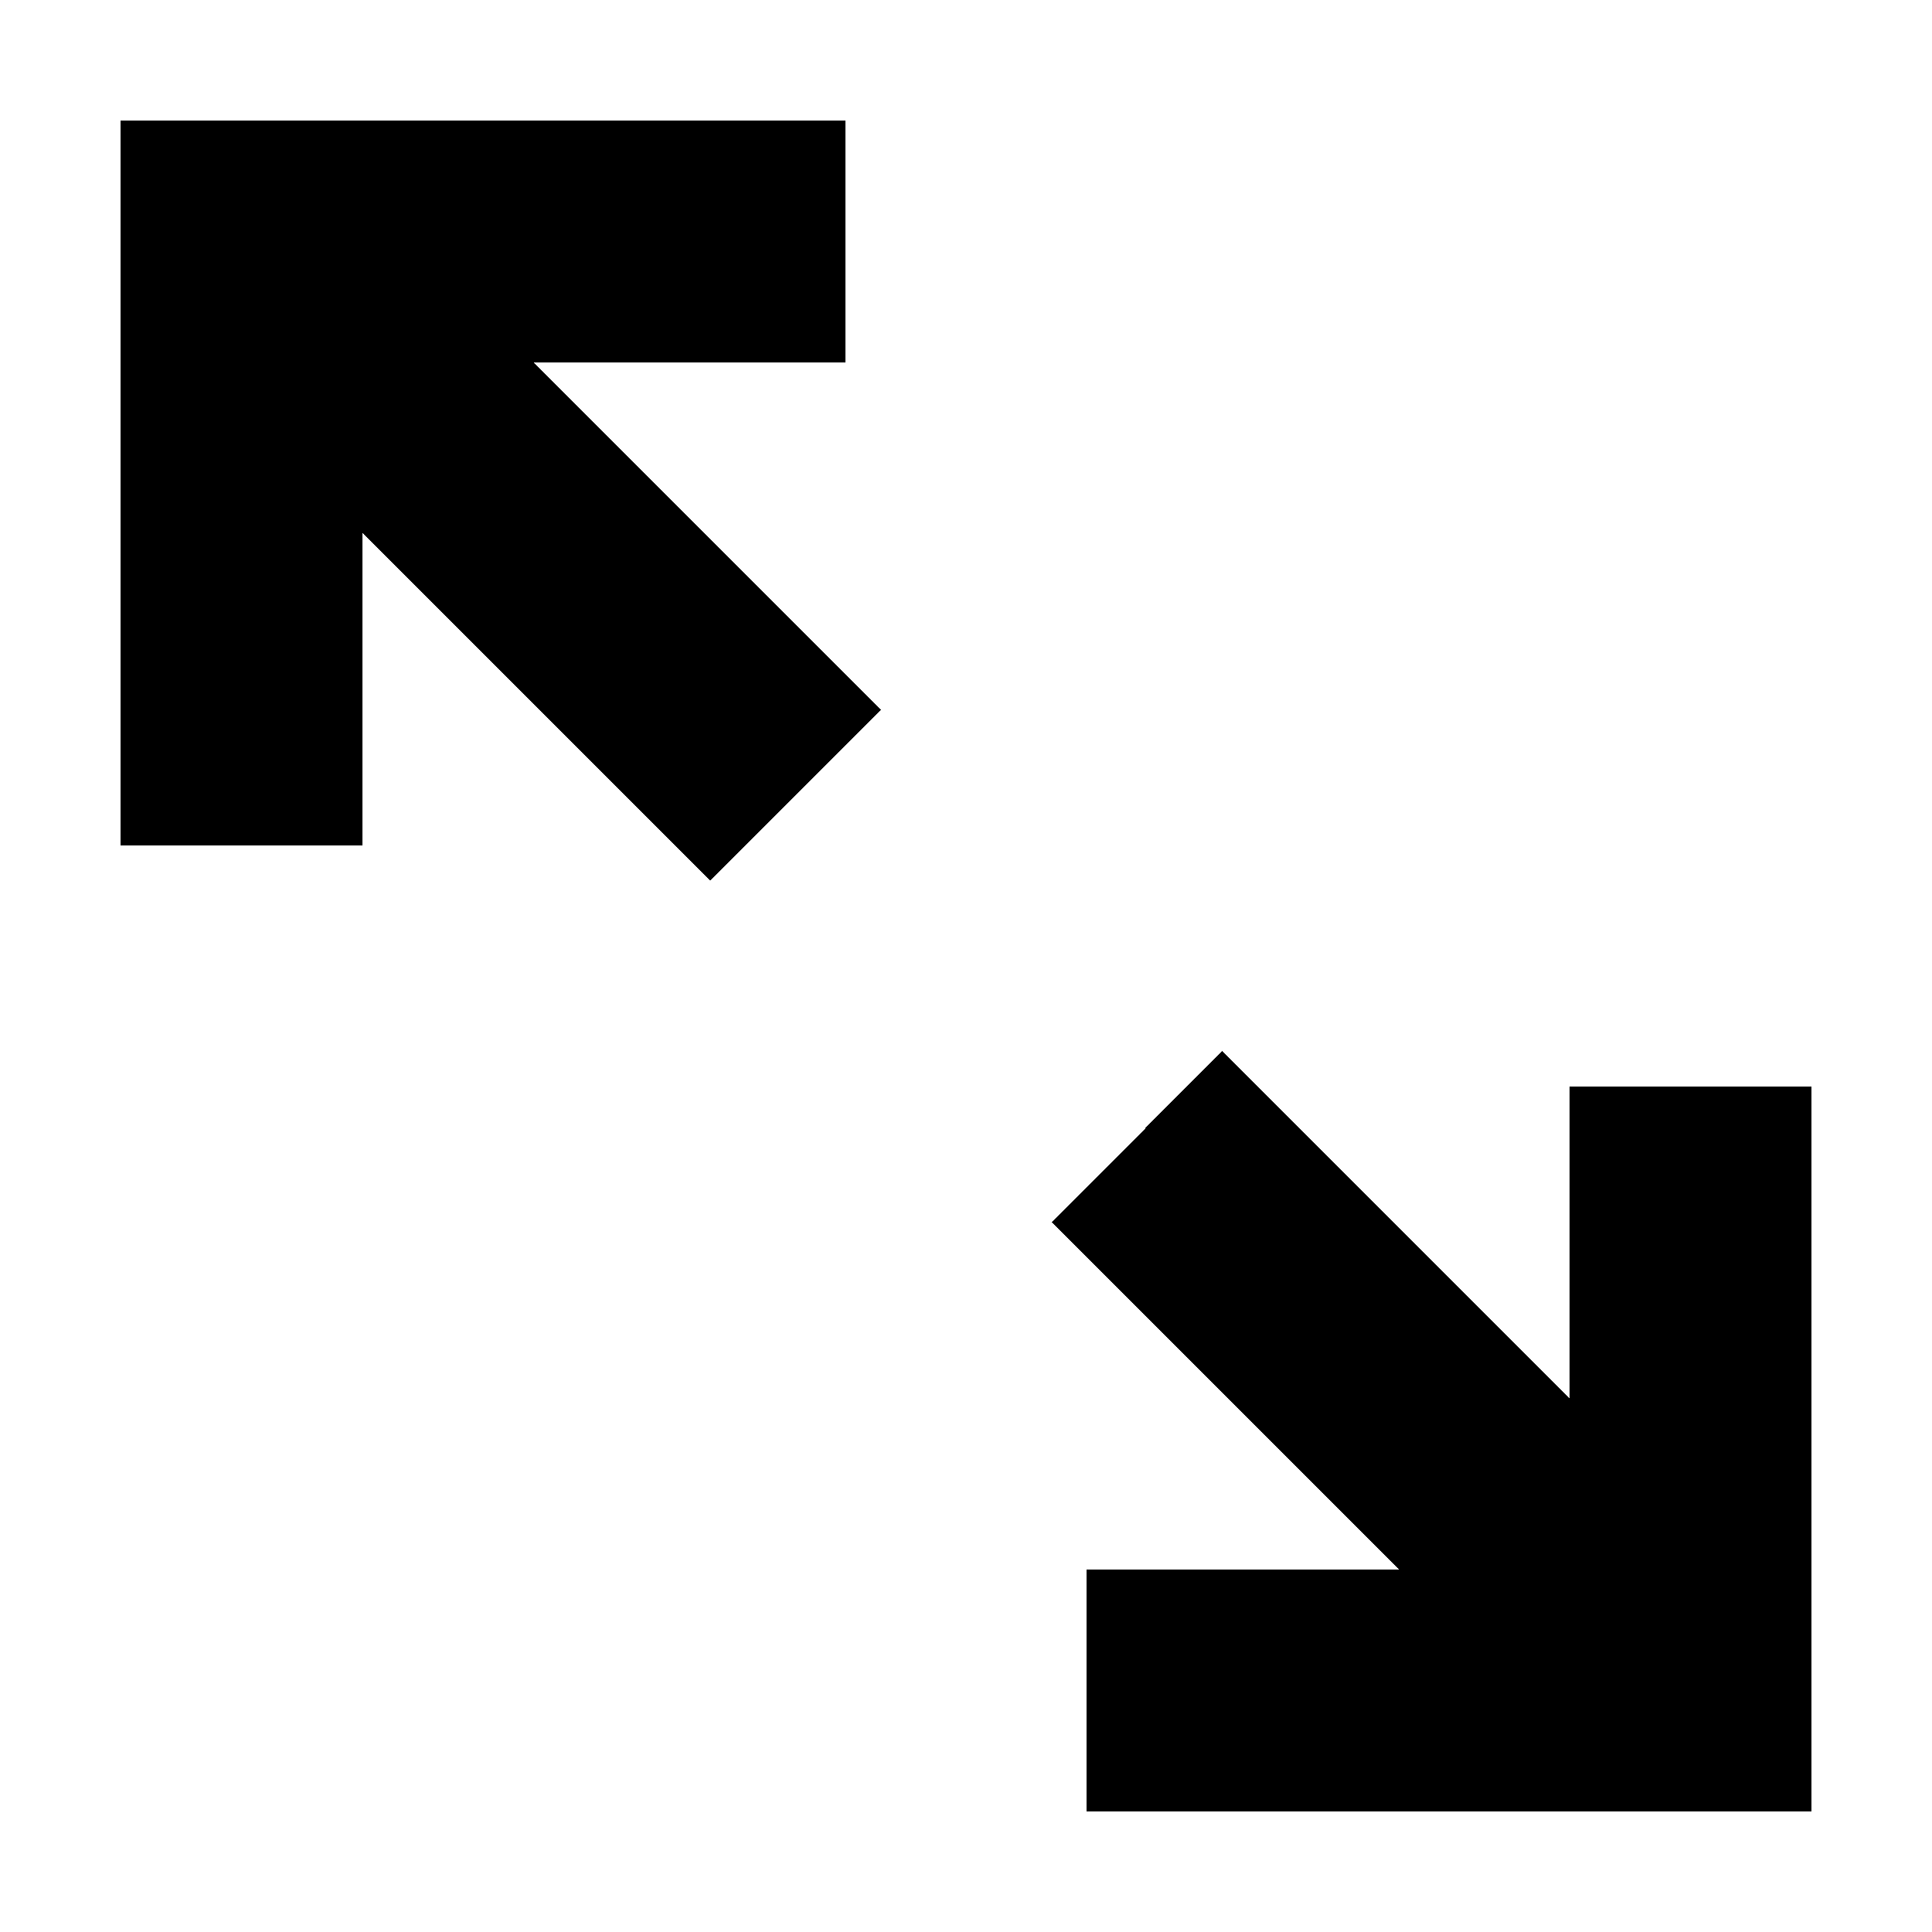
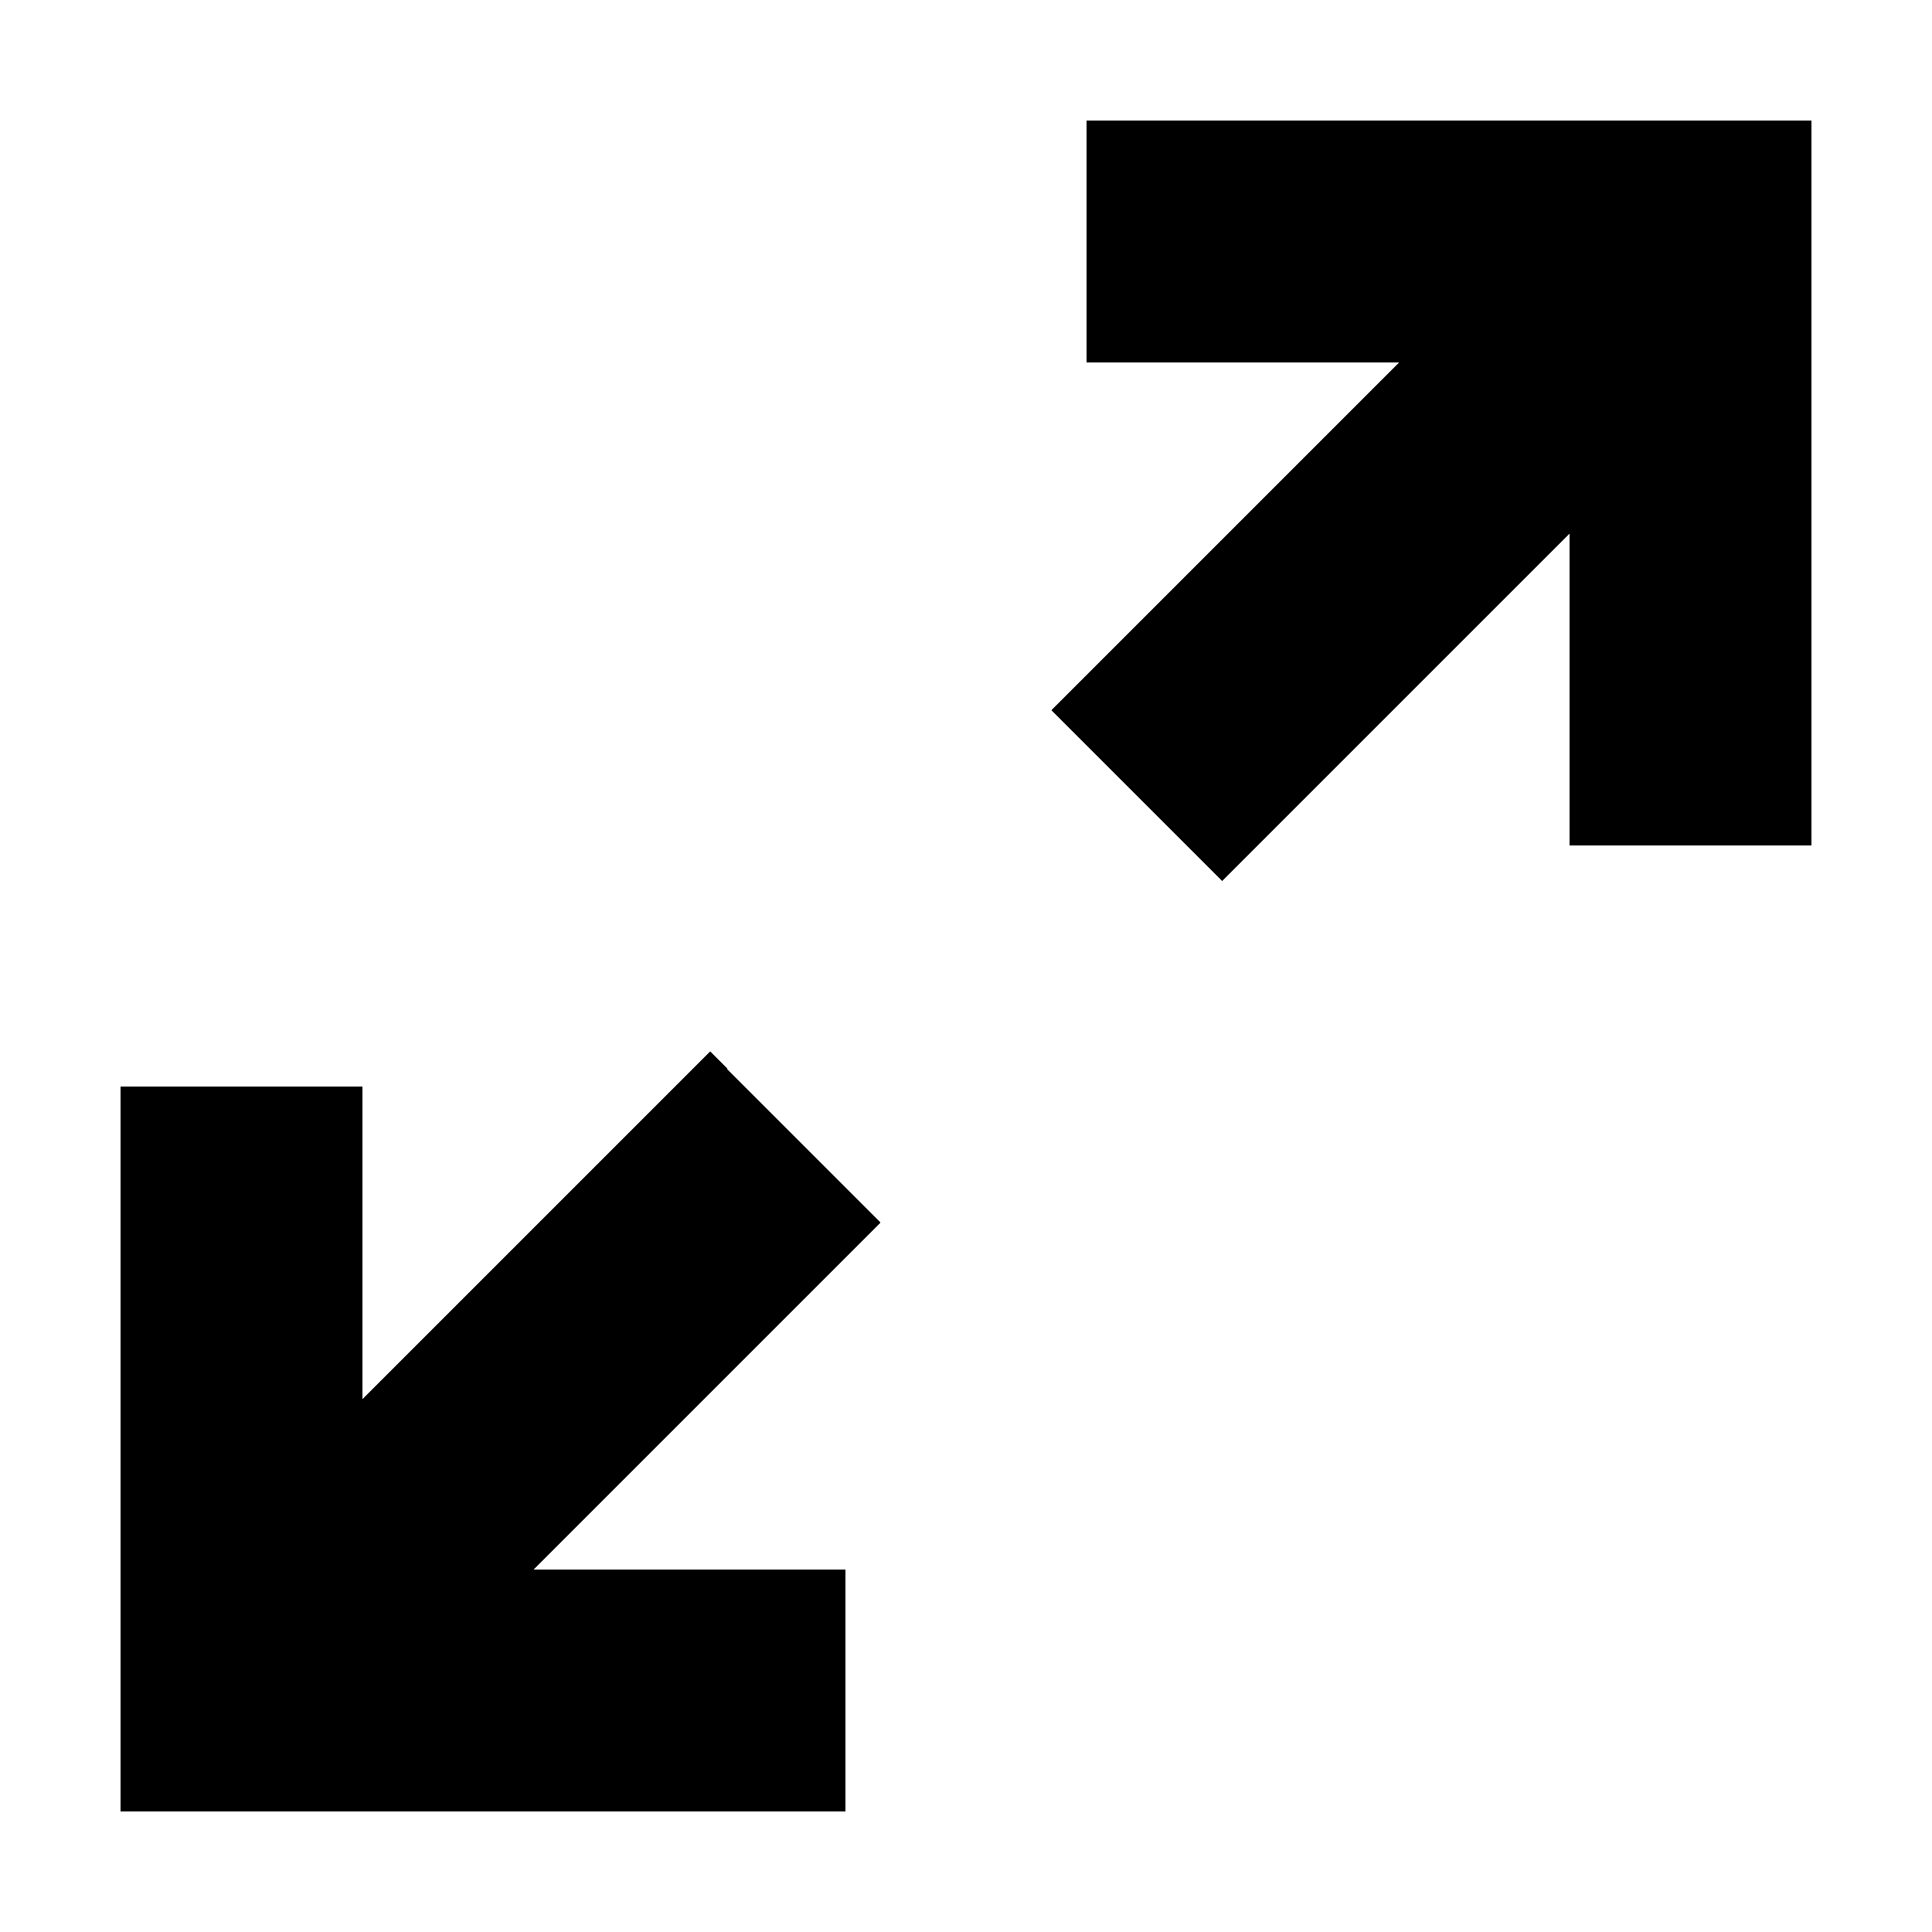
<svg xmlns="http://www.w3.org/2000/svg" xmlns:xlink="http://www.w3.org/1999/xlink" width="16" height="16" id="svg2" version="1.1" shape-rendering="crispEdges">
  <defs id="defs4">
    <linearGradient id="linearGradient5306">
      <stop style="stop-color:#ffffff;stop-opacity:0.099;" offset="0" id="stop5308" />
      <stop style="stop-color:#ffffff;stop-opacity:0;" offset="1" id="stop5310" />
    </linearGradient>
    <linearGradient id="linearGradient5290">
      <stop style="stop-color:#00ffff;stop-opacity:0.098;" offset="0" id="stop5292" />
      <stop id="stop6740" offset="0.5" style="stop-color:#00ff7f;stop-opacity:0.047;" />
      <stop style="stop-color:#00ff00;stop-opacity:0;" offset="1" id="stop5294" />
    </linearGradient>
    <linearGradient id="linearGradient5188">
      <stop style="stop-color:#64b5f6;stop-opacity:0.247;" offset="0" id="stop5198" />
      <stop style="stop-color:#64b5f6;stop-opacity:0;" offset="1" id="stop5192" />
    </linearGradient>
    <linearGradient id="linearGradient3975">
      <stop style="stop-color:#ff5555;stop-opacity:1;" offset="0" id="stop3977" />
    </linearGradient>
    <linearGradient id="linearGradient3969">
      <stop style="stop-color:#87cdde;stop-opacity:1;" offset="0" id="stop3971" />
    </linearGradient>
    <filter id="filter3945" x="0" y="6" width="1.2" style="color-interpolation-filters:sRGB">
      <feDiffuseLighting id="feDiffuseLighting3947" lighting-color="#fdfdfd" surfaceScale="121.495" diffuseConstant="28.448" />
    </filter>
    <filter id="filter3979" style="color-interpolation-filters:sRGB">
      <feFlood flood-opacity="0.2" flood-color="rgb(0,0,0)" result="flood" id="feFlood3981" />
      <feComposite in="flood" in2="SourceGraphic" operator="in" result="composite1" id="feComposite3983" />
      <feGaussianBlur stdDeviation="6" result="blur" id="feGaussianBlur3985" />
      <feOffset dx="0" dy="6" result="offset" id="feOffset3987" />
      <feComposite in="SourceGraphic" in2="offset" operator="over" result="fbSourceGraphic" id="feComposite3989" />
      <feColorMatrix result="fbSourceGraphicAlpha" in="fbSourceGraphic" values="0 0 0 -1 0 0 0 0 -1 0 0 0 0 -1 0 0 0 0 1 0" id="feColorMatrix3991" />
      <feFlood id="feFlood3993" flood-opacity="0.2" flood-color="rgb(0,0,0)" result="flood" in="fbSourceGraphic" />
      <feComposite id="feComposite3995" in2="fbSourceGraphic" in="flood" operator="in" result="composite1" />
      <feGaussianBlur id="feGaussianBlur3997" stdDeviation="6" result="blur" />
      <feOffset id="feOffset3999" dx="0" dy="6" result="offset" />
      <feComposite id="feComposite4001" in2="offset" in="fbSourceGraphic" operator="over" result="composite2" />
    </filter>
    <filter style="color-interpolation-filters:sRGB" id="filter3876">
      <feFlood flood-opacity="0.2" flood-color="rgb(0,0,0)" result="flood" id="feFlood3878" />
      <feComposite in="flood" in2="SourceGraphic" operator="in" result="composite1" id="feComposite3880" />
      <feGaussianBlur stdDeviation="6" result="blur" id="feGaussianBlur3882" />
      <feOffset dx="0" dy="6" result="offset" id="feOffset3884" />
      <feComposite in="SourceGraphic" in2="offset" operator="over" result="fbSourceGraphic" id="feComposite3886" />
      <feColorMatrix result="fbSourceGraphicAlpha" in="fbSourceGraphic" values="0 0 0 -1 0 0 0 0 -1 0 0 0 0 -1 0 0 0 0 1 0" id="feColorMatrix3888" />
      <feFlood id="feFlood3890" flood-opacity="0.397" flood-color="rgb(0,0,0)" result="flood" in="fbSourceGraphic" />
      <feComposite id="feComposite3892" in2="fbSourceGraphic" in="flood" operator="in" result="composite1" />
      <feGaussianBlur id="feGaussianBlur3894" stdDeviation="19.2" result="blur" />
      <feOffset id="feOffset3896" dx="0" dy="6" result="offset" />
      <feComposite id="feComposite3898" in2="offset" in="fbSourceGraphic" operator="over" result="fbSourceGraphic" />
      <feColorMatrix result="fbSourceGraphicAlpha" in="fbSourceGraphic" values="0 0 0 -1 0 0 0 0 -1 0 0 0 0 -1 0 0 0 0 1 0" id="feColorMatrix3900" />
      <feFlood id="feFlood3902" flood-opacity="0.8" flood-color="rgb(0,0,0)" result="flood" in="fbSourceGraphic" />
      <feComposite id="feComposite3904" in2="fbSourceGraphic" in="flood" operator="in" result="composite1" />
      <feGaussianBlur id="feGaussianBlur3906" stdDeviation="19.2" result="blur" />
      <feOffset id="feOffset3908" dx="0" dy="6" result="offset" />
      <feComposite id="feComposite3910" in2="offset" in="fbSourceGraphic" operator="over" result="fbSourceGraphic" />
      <feColorMatrix result="fbSourceGraphicAlpha" in="fbSourceGraphic" values="0 0 0 -1 0 0 0 0 -1 0 0 0 0 -1 0 0 0 0 1 0" id="feColorMatrix3912" />
      <feFlood id="feFlood3914" flood-opacity="0.8" flood-color="rgb(0,0,0)" result="flood" in="fbSourceGraphic" />
      <feComposite id="feComposite3916" in2="fbSourceGraphic" in="flood" operator="in" result="composite1" />
      <feGaussianBlur id="feGaussianBlur3918" stdDeviation="26.1" result="blur" />
      <feOffset id="feOffset3920" dx="0" dy="6" result="offset" />
      <feComposite id="feComposite3922" in2="offset" in="fbSourceGraphic" operator="over" result="fbSourceGraphic" />
      <feColorMatrix result="fbSourceGraphicAlpha" in="fbSourceGraphic" values="0 0 0 -1 0 0 0 0 -1 0 0 0 0 -1 0 0 0 0 1 0" id="feColorMatrix3924" />
      <feFlood id="feFlood3926" flood-opacity="0.8" flood-color="rgb(0,0,0)" result="flood" in="fbSourceGraphic" />
      <feComposite id="feComposite3928" in2="fbSourceGraphic" in="flood" operator="in" result="composite1" />
      <feGaussianBlur id="feGaussianBlur3930" stdDeviation="35.7" result="blur" />
      <feOffset id="feOffset3932" dx="0" dy="6" result="offset" />
      <feComposite id="feComposite3934" in2="offset" in="fbSourceGraphic" operator="over" result="fbSourceGraphic" />
      <feColorMatrix result="fbSourceGraphicAlpha" in="fbSourceGraphic" values="0 0 0 -1 0 0 0 0 -1 0 0 0 0 -1 0 0 0 0 1 0" id="feColorMatrix3936" />
      <feFlood id="feFlood3938" flood-opacity="0.8" flood-color="rgb(0,0,0)" result="flood" in="fbSourceGraphic" />
      <feComposite id="feComposite3940" in2="fbSourceGraphic" in="flood" operator="in" result="composite1" />
      <feGaussianBlur id="feGaussianBlur3942" stdDeviation="6" result="blur" />
      <feOffset id="feOffset3944" dx="0" dy="6" result="offset" />
      <feComposite id="feComposite3946" in2="offset" in="fbSourceGraphic" operator="over" result="fbSourceGraphic" />
      <feColorMatrix result="fbSourceGraphicAlpha" in="fbSourceGraphic" values="0 0 0 -1 0 0 0 0 -1 0 0 0 0 -1 0 0 0 0 1 0" id="feColorMatrix3948" />
      <feFlood id="feFlood3950" flood-opacity="0.8" flood-color="rgb(0,0,0)" result="flood" in="fbSourceGraphic" />
      <feComposite id="feComposite3952" in2="fbSourceGraphic" in="flood" operator="in" result="composite1" />
      <feGaussianBlur id="feGaussianBlur3954" stdDeviation="21.7" result="blur" />
      <feOffset id="feOffset3956" dx="0" dy="6" result="offset" />
      <feComposite id="feComposite3958" in2="offset" in="fbSourceGraphic" operator="over" result="fbSourceGraphic" />
      <feColorMatrix result="fbSourceGraphicAlpha" in="fbSourceGraphic" values="0 0 0 -1 0 0 0 0 -1 0 0 0 0 -1 0 0 0 0 1 0" id="feColorMatrix3960" />
      <feFlood id="feFlood3962" flood-opacity="0.8" flood-color="rgb(0,0,0)" result="flood" in="fbSourceGraphic" />
      <feComposite id="feComposite3964" in2="fbSourceGraphic" in="flood" operator="in" result="composite1" />
      <feGaussianBlur id="feGaussianBlur3966" stdDeviation="21.7" result="blur" />
      <feOffset id="feOffset3968" dx="0" dy="1.9" result="offset" />
      <feComposite id="feComposite3970" in2="offset" in="fbSourceGraphic" operator="over" result="fbSourceGraphic" />
      <feColorMatrix result="fbSourceGraphicAlpha" in="fbSourceGraphic" values="0 0 0 -1 0 0 0 0 -1 0 0 0 0 -1 0 0 0 0 1 0" id="feColorMatrix3972" />
      <feFlood id="feFlood3974" flood-opacity="0.8" flood-color="rgb(0,0,0)" result="flood" in="fbSourceGraphic" />
      <feComposite id="feComposite3976" in2="fbSourceGraphic" in="flood" operator="in" result="composite1" />
      <feGaussianBlur id="feGaussianBlur3978" stdDeviation="21.7" result="blur" />
      <feOffset id="feOffset3980" dx="3.6" dy="1.9" result="offset" />
      <feComposite id="feComposite3982" in2="offset" in="fbSourceGraphic" operator="over" result="fbSourceGraphic" />
      <feColorMatrix result="fbSourceGraphicAlpha" in="fbSourceGraphic" values="0 0 0 -1 0 0 0 0 -1 0 0 0 0 -1 0 0 0 0 1 0" id="feColorMatrix3984" />
      <feFlood id="feFlood3986" flood-opacity="0.8" flood-color="rgb(0,0,0)" result="flood" in="fbSourceGraphic" />
      <feComposite id="feComposite3988" in2="fbSourceGraphic" in="flood" operator="in" result="composite1" />
      <feGaussianBlur id="feGaussianBlur3990" stdDeviation="21.7" result="blur" />
      <feOffset id="feOffset3992" dx="9.6" dy="1.9" result="offset" />
      <feComposite id="feComposite3994" in2="offset" in="fbSourceGraphic" operator="over" result="fbSourceGraphic" />
      <feColorMatrix result="fbSourceGraphicAlpha" in="fbSourceGraphic" values="0 0 0 -1 0 0 0 0 -1 0 0 0 0 -1 0 0 0 0 1 0" id="feColorMatrix3996" />
      <feFlood id="feFlood3998" flood-opacity="0.8" flood-color="rgb(0,0,0)" result="flood" in="fbSourceGraphic" />
      <feComposite id="feComposite4000" in2="fbSourceGraphic" in="flood" operator="in" result="composite1" />
      <feGaussianBlur id="feGaussianBlur4002" stdDeviation="21.7" result="blur" />
      <feOffset id="feOffset4004" dx="1.2" dy="1.9" result="offset" />
      <feComposite id="feComposite4006" in2="offset" in="fbSourceGraphic" operator="over" result="fbSourceGraphic" />
      <feColorMatrix result="fbSourceGraphicAlpha" in="fbSourceGraphic" values="0 0 0 -1 0 0 0 0 -1 0 0 0 0 -1 0 0 0 0 1 0" id="feColorMatrix4008" />
      <feFlood id="feFlood4010" flood-opacity="0.8" flood-color="rgb(0,0,0)" result="flood" in="fbSourceGraphic" />
      <feComposite id="feComposite4012" in2="fbSourceGraphic" in="flood" operator="in" result="composite1" />
      <feGaussianBlur id="feGaussianBlur4014" stdDeviation="21.7" result="blur" />
      <feOffset id="feOffset4016" dx="-1.4" dy="1.9" result="offset" />
      <feComposite id="feComposite4018" in2="offset" in="fbSourceGraphic" operator="over" result="fbSourceGraphic" />
      <feColorMatrix result="fbSourceGraphicAlpha" in="fbSourceGraphic" values="0 0 0 -1 0 0 0 0 -1 0 0 0 0 -1 0 0 0 0 1 0" id="feColorMatrix4020" />
      <feFlood id="feFlood4022" flood-opacity="0.8" flood-color="rgb(0,0,0)" result="flood" in="fbSourceGraphic" />
      <feComposite id="feComposite4024" in2="fbSourceGraphic" in="flood" operator="in" result="composite1" />
      <feGaussianBlur id="feGaussianBlur4026" stdDeviation="21.7" result="blur" />
      <feOffset id="feOffset4028" dx="0.3" dy="1.9" result="offset" />
      <feComposite id="feComposite4030" in2="offset" in="fbSourceGraphic" operator="over" result="fbSourceGraphic" />
      <feColorMatrix result="fbSourceGraphicAlpha" in="fbSourceGraphic" values="0 0 0 -1 0 0 0 0 -1 0 0 0 0 -1 0 0 0 0 1 0" id="feColorMatrix4032" />
      <feFlood id="feFlood4034" flood-opacity="0.8" flood-color="rgb(0,0,0)" result="flood" in="fbSourceGraphic" />
      <feComposite id="feComposite4036" in2="fbSourceGraphic" in="flood" operator="in" result="composite1" />
      <feGaussianBlur id="feGaussianBlur4038" stdDeviation="21.7" result="blur" />
      <feOffset id="feOffset4040" dx="-8.04912e-16" dy="1.9" result="offset" />
      <feComposite id="feComposite4042" in2="offset" in="fbSourceGraphic" operator="over" result="fbSourceGraphic" />
      <feColorMatrix result="fbSourceGraphicAlpha" in="fbSourceGraphic" values="0 0 0 -1 0 0 0 0 -1 0 0 0 0 -1 0 0 0 0 1 0" id="feColorMatrix4044" />
      <feFlood id="feFlood4046" flood-opacity="0.8" flood-color="rgb(0,0,0)" result="flood" in="fbSourceGraphic" />
      <feComposite id="feComposite4048" in2="fbSourceGraphic" in="flood" operator="in" result="composite1" />
      <feGaussianBlur id="feGaussianBlur4050" stdDeviation="21.7" result="blur" />
      <feOffset id="feOffset4052" dx="-8.04912e-16" dy="3.6" result="offset" />
      <feComposite id="feComposite4054" in2="offset" in="fbSourceGraphic" operator="over" result="fbSourceGraphic" />
      <feColorMatrix result="fbSourceGraphicAlpha" in="fbSourceGraphic" values="0 0 0 -1 0 0 0 0 -1 0 0 0 0 -1 0 0 0 0 1 0" id="feColorMatrix4056" />
      <feFlood id="feFlood4058" flood-opacity="0.8" flood-color="rgb(0,0,0)" result="flood" in="fbSourceGraphic" />
      <feComposite id="feComposite4060" in2="fbSourceGraphic" in="flood" operator="in" result="composite1" />
      <feGaussianBlur id="feGaussianBlur4062" stdDeviation="6" result="blur" />
      <feOffset id="feOffset4064" dx="-8.04912e-16" dy="3.6" result="offset" />
      <feComposite id="feComposite4066" in2="offset" in="fbSourceGraphic" operator="over" result="fbSourceGraphic" />
      <feColorMatrix result="fbSourceGraphicAlpha" in="fbSourceGraphic" values="0 0 0 -1 0 0 0 0 -1 0 0 0 0 -1 0 0 0 0 1 0" id="feColorMatrix4080" />
      <feFlood id="feFlood4082" flood-opacity="0.8" flood-color="rgb(0,0,0)" result="flood" in="fbSourceGraphic" />
      <feComposite id="feComposite4084" in2="fbSourceGraphic" in="flood" operator="in" result="composite1" />
      <feGaussianBlur id="feGaussianBlur4086" stdDeviation="6" result="blur" />
      <feOffset id="feOffset4088" dx="-8.04912e-16" dy="3.6" result="offset" />
      <feComposite id="feComposite4090" in2="offset" in="fbSourceGraphic" operator="over" result="fbSourceGraphic" />
      <feColorMatrix result="fbSourceGraphicAlpha" in="fbSourceGraphic" values="0 0 0 -1 0 0 0 0 -1 0 0 0 0 -1 0 0 0 0 1 0" id="feColorMatrix4092" />
      <feFlood id="feFlood4094" flood-opacity="0.8" flood-color="rgb(0,0,0)" result="flood" in="fbSourceGraphic" />
      <feComposite id="feComposite4096" in2="fbSourceGraphic" in="flood" operator="in" result="composite1" />
      <feGaussianBlur id="feGaussianBlur4098" stdDeviation="6" result="blur" />
      <feOffset id="feOffset4100" dx="-8.04912e-16" dy="7.7" result="offset" />
      <feComposite id="feComposite4102" in2="offset" in="fbSourceGraphic" operator="over" result="fbSourceGraphic" />
      <feColorMatrix result="fbSourceGraphicAlpha" in="fbSourceGraphic" values="0 0 0 -1 0 0 0 0 -1 0 0 0 0 -1 0 0 0 0 1 0" id="feColorMatrix4104" />
      <feFlood id="feFlood4106" flood-opacity="0.8" flood-color="rgb(0,0,0)" result="flood" in="fbSourceGraphic" />
      <feComposite id="feComposite4108" in2="fbSourceGraphic" in="flood" operator="in" result="composite1" />
      <feGaussianBlur id="feGaussianBlur4110" stdDeviation="6" result="blur" />
      <feOffset id="feOffset4112" dx="-8.04912e-16" dy="11.6" result="offset" />
      <feComposite id="feComposite4114" in2="offset" in="fbSourceGraphic" operator="over" result="fbSourceGraphic" />
      <feColorMatrix result="fbSourceGraphicAlpha" in="fbSourceGraphic" values="0 0 0 -1 0 0 0 0 -1 0 0 0 0 -1 0 0 0 0 1 0" id="feColorMatrix4116" />
      <feFlood id="feFlood4118" flood-opacity="0.5" flood-color="rgb(0,0,0)" result="flood" in="fbSourceGraphic" />
      <feComposite id="feComposite4120" in2="fbSourceGraphic" in="flood" operator="in" result="composite1" />
      <feGaussianBlur id="feGaussianBlur4122" stdDeviation="6" result="blur" />
      <feOffset id="feOffset4124" dx="-8.04912e-16" dy="11.6" result="offset" />
      <feComposite id="feComposite4126" in2="offset" in="fbSourceGraphic" operator="over" result="fbSourceGraphic" />
      <feColorMatrix result="fbSourceGraphicAlpha" in="fbSourceGraphic" values="0 0 0 -1 0 0 0 0 -1 0 0 0 0 -1 0 0 0 0 1 0" id="feColorMatrix4128" />
      <feFlood id="feFlood4130" flood-opacity="0.3" flood-color="rgb(0,0,0)" result="flood" in="fbSourceGraphic" />
      <feComposite id="feComposite4132" in2="fbSourceGraphic" in="flood" operator="in" result="composite1" />
      <feGaussianBlur id="feGaussianBlur4134" stdDeviation="6" result="blur" />
      <feOffset id="feOffset4136" dx="-8.04912e-16" dy="11.6" result="offset" />
      <feComposite id="feComposite4138" in2="offset" in="fbSourceGraphic" operator="over" result="fbSourceGraphic" />
      <feColorMatrix result="fbSourceGraphicAlpha" in="fbSourceGraphic" values="0 0 0 -1 0 0 0 0 -1 0 0 0 0 -1 0 0 0 0 1 0" id="feColorMatrix4140" />
      <feFlood id="feFlood4142" flood-opacity="0.2" flood-color="rgb(0,0,0)" result="flood" in="fbSourceGraphic" />
      <feComposite id="feComposite4144" in2="fbSourceGraphic" in="flood" operator="in" result="composite1" />
      <feGaussianBlur id="feGaussianBlur4146" stdDeviation="6" result="blur" />
      <feOffset id="feOffset4148" dx="-8.04912e-16" dy="11.6" result="offset" />
      <feComposite id="feComposite4150" in2="offset" in="fbSourceGraphic" operator="over" result="fbSourceGraphic" />
      <feColorMatrix result="fbSourceGraphicAlpha" in="fbSourceGraphic" values="0 0 0 -1 0 0 0 0 -1 0 0 0 0 -1 0 0 0 0 1 0" id="feColorMatrix4152" />
      <feFlood id="feFlood4154" flood-opacity="0.2" flood-color="rgb(0,0,0)" result="flood" in="fbSourceGraphic" />
      <feComposite id="feComposite4156" in2="fbSourceGraphic" in="flood" operator="in" result="composite1" />
      <feGaussianBlur id="feGaussianBlur4158" stdDeviation="6" result="blur" />
      <feOffset id="feOffset4160" dx="-8.04912e-16" dy="11.6" result="offset" />
      <feComposite id="feComposite4162" in2="offset" in="fbSourceGraphic" operator="over" result="fbSourceGraphic" />
      <feColorMatrix result="fbSourceGraphicAlpha" in="fbSourceGraphic" values="0 0 0 -1 0 0 0 0 -1 0 0 0 0 -1 0 0 0 0 1 0" id="feColorMatrix4164" />
      <feFlood id="feFlood4166" flood-opacity="0.2" flood-color="rgb(0,0,0)" result="flood" in="fbSourceGraphic" />
      <feComposite id="feComposite4168" in2="fbSourceGraphic" in="flood" operator="in" result="composite1" />
      <feGaussianBlur id="feGaussianBlur4170" stdDeviation="6" result="blur" />
      <feOffset id="feOffset4172" dx="-8.04912e-16" dy="6" result="offset" />
      <feComposite id="feComposite4174" in2="offset" in="fbSourceGraphic" operator="over" result="composite2" />
    </filter>
    <filter id="filter4522" style="color-interpolation-filters:sRGB">
      <feGaussianBlur stdDeviation="3" id="feGaussianBlur4524" />
      <feColorMatrix result="fbSourceGraphic" values="1 0 0 0 0 0 1 0 0 0 0 0 1 0 0 0 0 0 6 -2.5 " id="feColorMatrix4526" />
    </filter>
    <filter id="filter4576" style="color-interpolation-filters:sRGB">
      <feGaussianBlur stdDeviation="3" id="feGaussianBlur4578" />
      <feColorMatrix result="fbSourceGraphic" values="1 0 0 0 0 0 1 0 0 0 0 0 1 0 0 0 0 0 6 -2.5 " id="feColorMatrix4580" />
    </filter>
    <filter id="filter4576-0" style="color-interpolation-filters:sRGB">
      <feGaussianBlur stdDeviation="3" id="feGaussianBlur4578-8" />
      <feColorMatrix result="fbSourceGraphic" values="1 0 0 0 0 0 1 0 0 0 0 0 1 0 0 0 0 0 6 -2.5 " id="feColorMatrix4580-0" />
    </filter>
    <filter id="filter4576-0-0" style="color-interpolation-filters:sRGB">
      <feGaussianBlur stdDeviation="3" id="feGaussianBlur4578-8-5" />
      <feColorMatrix result="fbSourceGraphic" values="1 0 0 0 0 0 1 0 0 0 0 0 1 0 0 0 0 0 6 -2.5 " id="feColorMatrix4580-0-2" />
    </filter>
    <filter id="filter4576-0-0-4" style="color-interpolation-filters:sRGB">
      <feGaussianBlur stdDeviation="3" id="feGaussianBlur4578-8-5-2" />
      <feColorMatrix result="fbSourceGraphic" values="1 0 0 0 0 0 1 0 0 0 0 0 1 0 0 0 0 0 6 -2.5 " id="feColorMatrix4580-0-2-7" />
    </filter>
    <radialGradient xlink:href="#linearGradient5306" id="radialGradient5296" cx="9" cy="1032.112" fx="9" fy="1032.112" r="10.125" gradientUnits="userSpaceOnUse" gradientTransform="matrix(1.944444,0,0,1.944447,-13.5625,-977.5881)" />
    <linearGradient xlink:href="#linearGradient5306" id="linearGradient5312" x1="-15.75" y1="1029.3" x2="23.625" y2="1029.3" gradientUnits="userSpaceOnUse" />
    <linearGradient id="linearGradient3783-1">
      <stop id="stop3785-2" offset="0" style="stop-color:#1e94d3;stop-opacity:1;" />
      <stop style="stop-color:#1e94d3;stop-opacity:1;" offset="1" id="stop3803-6" />
    </linearGradient>
    <linearGradient gradientUnits="userSpaceOnUse" y2="50" x2="30" y1="90" x1="-10" id="linearGradient3827-7" xlink:href="#linearGradient3783-1" />
    <linearGradient gradientUnits="userSpaceOnUse" y2="50" x2="30" y1="90" x1="-10" id="linearGradient3827" xlink:href="#linearGradient3783" />
    <linearGradient id="linearGradient3783">
      <stop id="stop3785" offset="0" style="stop-color:#1e94d3;stop-opacity:1;" />
      <stop style="stop-color:#1e94d3;stop-opacity:1;" offset="1" id="stop3803" />
    </linearGradient>
    <linearGradient id="linearGradient3821">
      <stop id="stop3823" offset="0" style="stop-color:#37aee2;stop-opacity:1;" />
      <stop id="stop3825" offset="1" style="stop-color:#1e96c8;stop-opacity:1;" />
    </linearGradient>
    <linearGradient id="linearGradient3829">
      <stop style="stop-color:#1f96d4;stop-opacity:1;" offset="0" id="stop3831" />
      <stop style="stop-color:#37aee2;stop-opacity:1;" offset="1" id="stop3833" />
    </linearGradient>
    <linearGradient id="linearGradient3877">
      <stop id="stop3879" offset="0" style="stop-color:#eff7fc;stop-opacity:1;" />
      <stop id="stop3881" offset="1" style="stop-color:#ffffff;stop-opacity:1;" />
    </linearGradient>
    <linearGradient id="linearGradient3689">
      <stop id="stop3691" offset="0" style="stop-color:#f68000;stop-opacity:1;" />
      <stop id="stop3693" offset="1" style="stop-color:#fd9800;stop-opacity:1;" />
    </linearGradient>
    <linearGradient id="linearGradient3675">
      <stop id="stop3677" offset="0" style="stop-color:#ffb900;stop-opacity:1;" />
      <stop id="stop3679" offset="1" style="stop-color:#ffd76b;stop-opacity:1;" />
    </linearGradient>
    <linearGradient y2="463.262" x2="412.23" y1="461.921" x1="-113.893" gradientUnits="userSpaceOnUse" id="linearGradient3840" xlink:href="#linearGradient3675" />
    <linearGradient id="linearGradient3634">
      <stop style="stop-color:#7a8288;stop-opacity:1;" offset="0" id="stop3636" />
      <stop id="stop3638" offset="0.076" style="stop-color:#9fa3a7;stop-opacity:1;" />
      <stop style="stop-color:#7d858b;stop-opacity:1;" offset="1" id="stop3640" />
    </linearGradient>
    <linearGradient y2="12.703" x2="151.346" y1="-0.642" x1="107.209" gradientTransform="matrix(0.2822222,0,0,0.2822222,-0.1398399,-0.01181449)" gradientUnits="userSpaceOnUse" id="linearGradient3838" xlink:href="#linearGradient3634" />
    <linearGradient id="linearGradient3712">
      <stop id="stop3714" offset="0" style="stop-color:#a1abb2;stop-opacity:1;" />
      <stop style="stop-color:#eaeced;stop-opacity:1;" offset="0.148" id="stop3720" />
      <stop id="stop3716" offset="1" style="stop-color:#c6ccd0;stop-opacity:1;" />
    </linearGradient>
    <linearGradient y2="27.389" x2="164.759" y1="12.641" x1="104.886" gradientUnits="userSpaceOnUse" id="linearGradient3836" xlink:href="#linearGradient3712" />
    <linearGradient id="linearGradient3702">
      <stop id="stop3704" offset="0" style="stop-color:#7a8288;stop-opacity:1;" />
      <stop style="stop-color:#9fa3a7;stop-opacity:1;" offset="0.529" id="stop3710" />
      <stop id="stop3706" offset="1" style="stop-color:#7d858b;stop-opacity:1;" />
    </linearGradient>
    <linearGradient y2="268.415" x2="334.031" y1="252.484" x1="18.875" gradientUnits="userSpaceOnUse" id="linearGradient3834" xlink:href="#linearGradient3702" />
    <linearGradient id="linearGradient3626">
      <stop style="stop-color:#a1abb2;stop-opacity:1;" offset="0" id="stop3628" />
      <stop id="stop3630" offset="0.083" style="stop-color:#eaeced;stop-opacity:1;" />
      <stop style="stop-color:#c6ccd0;stop-opacity:1;" offset="1" id="stop3632" />
    </linearGradient>
    <linearGradient y2="290.7" x2="278.432" y1="228.6" x1="44.104" gradientUnits="userSpaceOnUse" id="linearGradient3832" xlink:href="#linearGradient3626" />
    <linearGradient id="linearGradient3646">
      <stop id="stop3648" offset="0" style="stop-color:#f48200;stop-opacity:0;" />
      <stop style="stop-color:#f48200;stop-opacity:0.728;" offset="0.589" id="stop3654" />
      <stop id="stop3658" offset="0.816" style="stop-color:#cc5f00;stop-opacity:1;" />
      <stop id="stop3650" offset="1" style="stop-color:#a43d00;stop-opacity:1;" />
    </linearGradient>
    <linearGradient y2="55.356" x2="261.622" y1="70.105" x1="115.202" gradientUnits="userSpaceOnUse" id="linearGradient3830" xlink:href="#linearGradient3646" />
    <linearGradient id="linearGradient3668">
      <stop style="stop-color:#9b4400;stop-opacity:1;" offset="0" id="stop3670" />
      <stop style="stop-color:#e56300;stop-opacity:1;" offset="1" id="stop3672" />
    </linearGradient>
    <linearGradient y2="108.988" x2="93.522" y1="102.284" x1="64.751" gradientUnits="userSpaceOnUse" id="linearGradient3828" xlink:href="#linearGradient3668" />
    <linearGradient id="linearGradient3649">
      <stop id="stop3651" offset="0" style="stop-color:#e26400;stop-opacity:1;" />
      <stop id="stop3653" offset="1" style="stop-color:#ffb900;stop-opacity:1;" />
    </linearGradient>
    <linearGradient y2="125.316" x2="44.376" y1="100.342" x1="40.775" gradientTransform="matrix(1,0,0,1.020233,0,-1.423461)" gradientUnits="userSpaceOnUse" id="linearGradient3826" xlink:href="#linearGradient3649" />
    <linearGradient id="linearGradient3689-2">
      <stop id="stop3691-2" offset="0" style="stop-color:#f68000;stop-opacity:1;" />
      <stop id="stop3693-3" offset="1" style="stop-color:#fd9800;stop-opacity:1;" />
    </linearGradient>
    <linearGradient id="linearGradient3675-8">
      <stop id="stop3677-4" offset="0" style="stop-color:#ffb900;stop-opacity:1;" />
      <stop id="stop3679-7" offset="1" style="stop-color:#ffd76b;stop-opacity:1;" />
    </linearGradient>
    <linearGradient y2="463.262" x2="412.23" y1="461.921" x1="-113.893" gradientUnits="userSpaceOnUse" id="linearGradient3840-4" xlink:href="#linearGradient3675-8" />
    <linearGradient id="linearGradient3634-7">
      <stop style="stop-color:#7a8288;stop-opacity:1;" offset="0" id="stop3636-4" />
      <stop id="stop3638-6" offset="0.076" style="stop-color:#9fa3a7;stop-opacity:1;" />
      <stop style="stop-color:#7d858b;stop-opacity:1;" offset="1" id="stop3640-9" />
    </linearGradient>
    <linearGradient y2="12.703" x2="151.346" y1="-0.642" x1="107.209" gradientTransform="matrix(0.2822222,0,0,0.2822222,-0.1398399,-0.01181449)" gradientUnits="userSpaceOnUse" id="linearGradient3838-1" xlink:href="#linearGradient3634-7" />
    <linearGradient id="linearGradient3712-7">
      <stop id="stop3714-7" offset="0" style="stop-color:#a1abb2;stop-opacity:1;" />
      <stop style="stop-color:#eaeced;stop-opacity:1;" offset="0.148" id="stop3720-2" />
      <stop id="stop3716-3" offset="1" style="stop-color:#c6ccd0;stop-opacity:1;" />
    </linearGradient>
    <linearGradient y2="27.389" x2="164.759" y1="12.641" x1="104.886" gradientUnits="userSpaceOnUse" id="linearGradient3836-7" xlink:href="#linearGradient3712-7" />
    <linearGradient id="linearGradient3702-3">
      <stop id="stop3704-5" offset="0" style="stop-color:#7a8288;stop-opacity:1;" />
      <stop style="stop-color:#9fa3a7;stop-opacity:1;" offset="0.529" id="stop3710-4" />
      <stop id="stop3706-4" offset="1" style="stop-color:#7d858b;stop-opacity:1;" />
    </linearGradient>
    <linearGradient y2="268.415" x2="334.031" y1="252.484" x1="18.875" gradientUnits="userSpaceOnUse" id="linearGradient3834-9" xlink:href="#linearGradient3702-3" />
    <linearGradient id="linearGradient3626-6">
      <stop style="stop-color:#a1abb2;stop-opacity:1;" offset="0" id="stop3628-0" />
      <stop id="stop3630-5" offset="0.083" style="stop-color:#eaeced;stop-opacity:1;" />
      <stop style="stop-color:#c6ccd0;stop-opacity:1;" offset="1" id="stop3632-7" />
    </linearGradient>
    <linearGradient y2="290.7" x2="278.432" y1="228.6" x1="44.104" gradientUnits="userSpaceOnUse" id="linearGradient3832-3" xlink:href="#linearGradient3626-6" />
    <linearGradient id="linearGradient3646-6">
      <stop id="stop3648-6" offset="0" style="stop-color:#f48200;stop-opacity:0;" />
      <stop style="stop-color:#f48200;stop-opacity:0.728;" offset="0.589" id="stop3654-6" />
      <stop id="stop3658-4" offset="0.816" style="stop-color:#cc5f00;stop-opacity:1;" />
      <stop id="stop3650-0" offset="1" style="stop-color:#a43d00;stop-opacity:1;" />
    </linearGradient>
    <linearGradient y2="55.356" x2="261.622" y1="70.105" x1="115.202" gradientUnits="userSpaceOnUse" id="linearGradient3830-6" xlink:href="#linearGradient3646-6" />
    <linearGradient id="linearGradient3668-5">
      <stop style="stop-color:#9b4400;stop-opacity:1;" offset="0" id="stop3670-3" />
      <stop style="stop-color:#e56300;stop-opacity:1;" offset="1" id="stop3672-2" />
    </linearGradient>
    <linearGradient y2="108.988" x2="93.522" y1="102.284" x1="64.751" gradientUnits="userSpaceOnUse" id="linearGradient3828-1" xlink:href="#linearGradient3668-5" />
    <linearGradient id="linearGradient3649-3">
      <stop id="stop3651-9" offset="0" style="stop-color:#e26400;stop-opacity:1;" />
      <stop id="stop3653-7" offset="1" style="stop-color:#ffb900;stop-opacity:1;" />
    </linearGradient>
    <linearGradient y2="125.316" x2="44.376" y1="100.342" x1="40.775" gradientTransform="matrix(1,0,0,1.020233,0,-1.423461)" gradientUnits="userSpaceOnUse" id="linearGradient3826-1" xlink:href="#linearGradient3649-3" />
    <linearGradient id="linearGradient2460" y2="44.984" gradientUnits="userSpaceOnUse" x2="19.36" y1="21.031" x1="19.245">
      <stop id="stop3602" style="stop-color:#fafafa;stop-opacity:1;" offset="0" />
      <stop id="stop3604" style="stop-color:#f0f0f0;stop-opacity:1;" offset="1" />
    </linearGradient>
    <linearGradient xlink:href="#linearGradient2460" id="linearGradient3157" gradientUnits="userSpaceOnUse" gradientTransform="matrix(12.10256,0,0,12.10256,-34.46825,-46.18711)" x1="18.93" y1="6.295" x2="19.36" y2="36.644" />
    <linearGradient id="linearGradient5479-2">
      <stop id="stop5481-7" offset="0" style="stop-color:#be5300;stop-opacity:1;" />
      <stop style="stop-color:#f07300;stop-opacity:1" offset="0.763" id="stop5483-4" />
      <stop id="stop5485-2" offset="1" style="stop-color:#e67700;stop-opacity:1;" />
    </linearGradient>
    <linearGradient y2="134.644" x2="128.507" y1="101.118" x1="4.11" gradientTransform="matrix(1.235159,0,0,1.235159,262.2571,326.9873)" gradientUnits="userSpaceOnUse" id="linearGradient3900" xlink:href="#linearGradient5479-2" />
    <linearGradient id="linearGradient5479-6">
      <stop style="stop-color:#be5300;stop-opacity:1;" offset="0" id="stop5481-6" />
      <stop id="stop5483-0" offset="0.763" style="stop-color:#f07300;stop-opacity:1" />
      <stop style="stop-color:#e67700;stop-opacity:1;" offset="1" id="stop5485-5" />
    </linearGradient>
    <linearGradient xlink:href="#linearGradient5479-6" id="linearGradient5467-1" gradientUnits="userSpaceOnUse" gradientTransform="matrix(1.235159,0,0,1.235159,262.2571,326.9873)" x1="4.11" y1="101.118" x2="128.507" y2="134.644" />
    <linearGradient id="linearGradient5447">
      <stop id="stop5451" offset="0" style="stop-color:#e66e00;stop-opacity:1;" />
      <stop style="stop-color:#e67700;stop-opacity:1;" offset="1" id="stop5453" />
    </linearGradient>
    <linearGradient id="linearGradient5479">
      <stop style="stop-color:#be5300;stop-opacity:1;" offset="0" id="stop5481" />
      <stop id="stop5483" offset="0.763" style="stop-color:#f07300;stop-opacity:1" />
      <stop style="stop-color:#e67700;stop-opacity:1;" offset="1" id="stop5485" />
    </linearGradient>
    <linearGradient xlink:href="#linearGradient5479" id="linearGradient5467" gradientUnits="userSpaceOnUse" gradientTransform="matrix(1.235159,0,0,1.235159,262.2571,326.9873)" x1="4.11" y1="101.118" x2="128.507" y2="134.644" />
    <linearGradient gradientTransform="matrix(1.005865,0,0,0.994169,100,0)" gradientUnits="userSpaceOnUse" id="linearGradient3416" y2="7.017" x2="45.448" y1="92.54" x1="45.448">
      <stop offset="0" style="stop-color:#000000;stop-opacity:1" id="stop3418" />
      <stop offset="1" style="stop-color:#000000;stop-opacity:0.588" id="stop3420" />
    </linearGradient>
    <linearGradient xlink:href="#ButtonShadow-0-1-1-5" id="linearGradient5342" gradientUnits="userSpaceOnUse" gradientTransform="matrix(1.007415,0,0,1.007415,-810.4888,593.1369)" x1="1012.513" y1="484.417" x2="1006.808" y2="20.626" />
    <linearGradient gradientTransform="matrix(1.005865,0,0,0.994169,100,0)" gradientUnits="userSpaceOnUse" id="linearGradient3409" y2="7.017" x2="45.448" y1="92.54" x1="45.448">
      <stop offset="0" style="stop-color:#000000;stop-opacity:1" id="stop3411" />
      <stop offset="1" style="stop-color:#000000;stop-opacity:0.588" id="stop3413" />
    </linearGradient>
    <linearGradient gradientTransform="matrix(1.005865,0,0,0.994169,100,0)" gradientUnits="userSpaceOnUse" id="linearGradient3402" y2="7.017" x2="45.448" y1="92.54" x1="45.448">
      <stop offset="0" style="stop-color:#000000;stop-opacity:1" id="stop3404" />
      <stop offset="1" style="stop-color:#000000;stop-opacity:0.588" id="stop3406" />
    </linearGradient>
    <linearGradient gradientTransform="matrix(1.005865,0,0,0.994169,100,0)" gradientUnits="userSpaceOnUse" id="linearGradient3395" y2="7.017" x2="45.448" y1="92.54" x1="45.448">
      <stop offset="0" style="stop-color:#000000;stop-opacity:1" id="stop3397" />
      <stop offset="1" style="stop-color:#000000;stop-opacity:0.588" id="stop3399" />
    </linearGradient>
    <linearGradient gradientTransform="matrix(1.005865,0,0,0.994169,100,0)" gradientUnits="userSpaceOnUse" id="ButtonShadow-0-1-1-5" y2="7.017" x2="45.448" y1="92.54" x1="45.448">
      <stop offset="0" style="stop-color:#000000;stop-opacity:1" id="stop3750-8-9-3-6" />
      <stop offset="1" style="stop-color:#000000;stop-opacity:0.588" id="stop3752-5-6-4-2" />
    </linearGradient>
    <linearGradient id="linearGradient4046">
      <stop offset="0" style="stop-color:#000000;stop-opacity:1;" id="stop4048" />
      <stop offset="1" style="stop-color:#ffffff;stop-opacity:0.2" id="stop4050" />
    </linearGradient>
    <linearGradient id="linearGradient3737">
      <stop offset="0" style="stop-color:#ffffff;stop-opacity:1" id="stop3739" />
      <stop offset="1" style="stop-color:#ffffff;stop-opacity:0" id="stop3741" />
    </linearGradient>
    <linearGradient id="linearGradient4487">
      <stop offset="0" style="stop-color:#000000;stop-opacity:1" id="stop4489" />
      <stop offset="1" style="stop-color:#000000;stop-opacity:0" id="stop4491" />
    </linearGradient>
    <linearGradient y2="251.661" x2="1011.953" y1="476.26" x1="1016.104" gradientTransform="translate(-146.2203,369.0885)" gradientUnits="userSpaceOnUse" id="linearGradient4082" xlink:href="#linearGradient4487" />
    <linearGradient xlink:href="#SVGID_2_" id="linearGradient3803" x1="259.994" y1="44" x2="259.994" y2="464" gradientUnits="userSpaceOnUse" />
    <linearGradient y2="217.459" x2="200.051" y1="185.074" x1="200.051" gradientTransform="matrix(9.257474,0,0,9.257474,-1595.928,-1607.211)" gradientUnits="userSpaceOnUse" id="linearGradient3017" xlink:href="#SVGID_2_" />
    <linearGradient xlink:href="#SVGID_2_" id="linearGradient3021" gradientUnits="userSpaceOnUse" gradientTransform="matrix(13.57763,0,0,13.57763,-2026.162,-2566.71)" x1="200.051" y1="185.074" x2="200.051" y2="217.459" />
    <linearGradient y2="217.459" x2="200.051" y1="185.074" x1="200.051" gradientUnits="userSpaceOnUse" id="SVGID_2_">
      <stop id="stop13" style="stop-color:#61B74A" offset="0" />
      <stop id="stop15" style="stop-color:#449934" offset="1" />
    </linearGradient>
    <radialGradient gradientUnits="userSpaceOnUse" gradientTransform="matrix(1,0,0,1.049991,0,-19.27059)" r="191.619" fy="385.484" fx="558.354" cy="385.484" cx="558.354" id="radialGradient3867" xlink:href="#XMLID_74_-8-1" />
    <linearGradient y2="48.085" x2="78.466" y1="56.301" x1="64.478" gradientUnits="userSpaceOnUse" id="XMLID_74_-8-1">
      <stop id="stop155-3-8" style="stop-color:#ffffff;stop-opacity:1;" offset="0" />
      <stop id="stop157-94-6" style="stop-color:#e6e6e6;stop-opacity:1;" offset="1" />
    </linearGradient>
  </defs>
  <g id="layer2" transform="translate(1.000843,1.0005)">
-     <path id="rect5522" style="fill:#000000;stroke:none;stroke-width:1.4;stroke-linecap:round;stroke-miterlimit:4;stroke-dasharray:none;stroke-opacity:0.5" d="M 1 1 L 1 3 L 1 7 L 3 7 L 3 3 L 7 3 L 7 1 L 1 1 z " transform="translate(-1.000843,-1.0005)" />
-     <path id="path5560" style="color:#000000;fill:#000000;stroke-linecap:square;-inkscape-stroke:none" d="M 1.292,2.705 4.879,6.292 6.293,4.878 2.706,1.291 Z M 7.707,9.121 11.292,12.706 12.706,11.292 9.121,7.706 Z" />
-     <path id="path5823" style="fill:#000000;stroke:none;stroke-width:1.4;stroke-linecap:round;stroke-miterlimit:4;stroke-dasharray:none;stroke-opacity:0.5" d="m 13.999,13.999 v -2 -4 h -2 v 4 H 7.999 v 2 z" />
+     <path id="rect5522" style="fill:#000000;stroke:none;stroke-width:1.4;stroke-linecap:round;stroke-miterlimit:4;stroke-dasharray:none;stroke-opacity:0.5" d="m 13.999,-5.0005e-4 h -2 -4 V 2 h 4 v 4 h 2 z" />
+     <path id="path5560" style="color:#000000;fill:#000000;stroke-linecap:square;-inkscape-stroke:none" d="M 11.293,1.292 7.707,4.879 9.121,6.293 12.707,2.706 Z M 4.878,7.707 1.293,11.293 2.707,12.707 6.292,9.122 Z" />
+     <path id="path5823" style="fill:#000000;stroke:none;stroke-width:1.4;stroke-linecap:round;stroke-miterlimit:4;stroke-dasharray:none;stroke-opacity:0.5" d="m -8.4285e-4,13.999 h 2 4 v -2 h -4 v -4 H -8.4285e-4 Z" />
  </g>
</svg>
